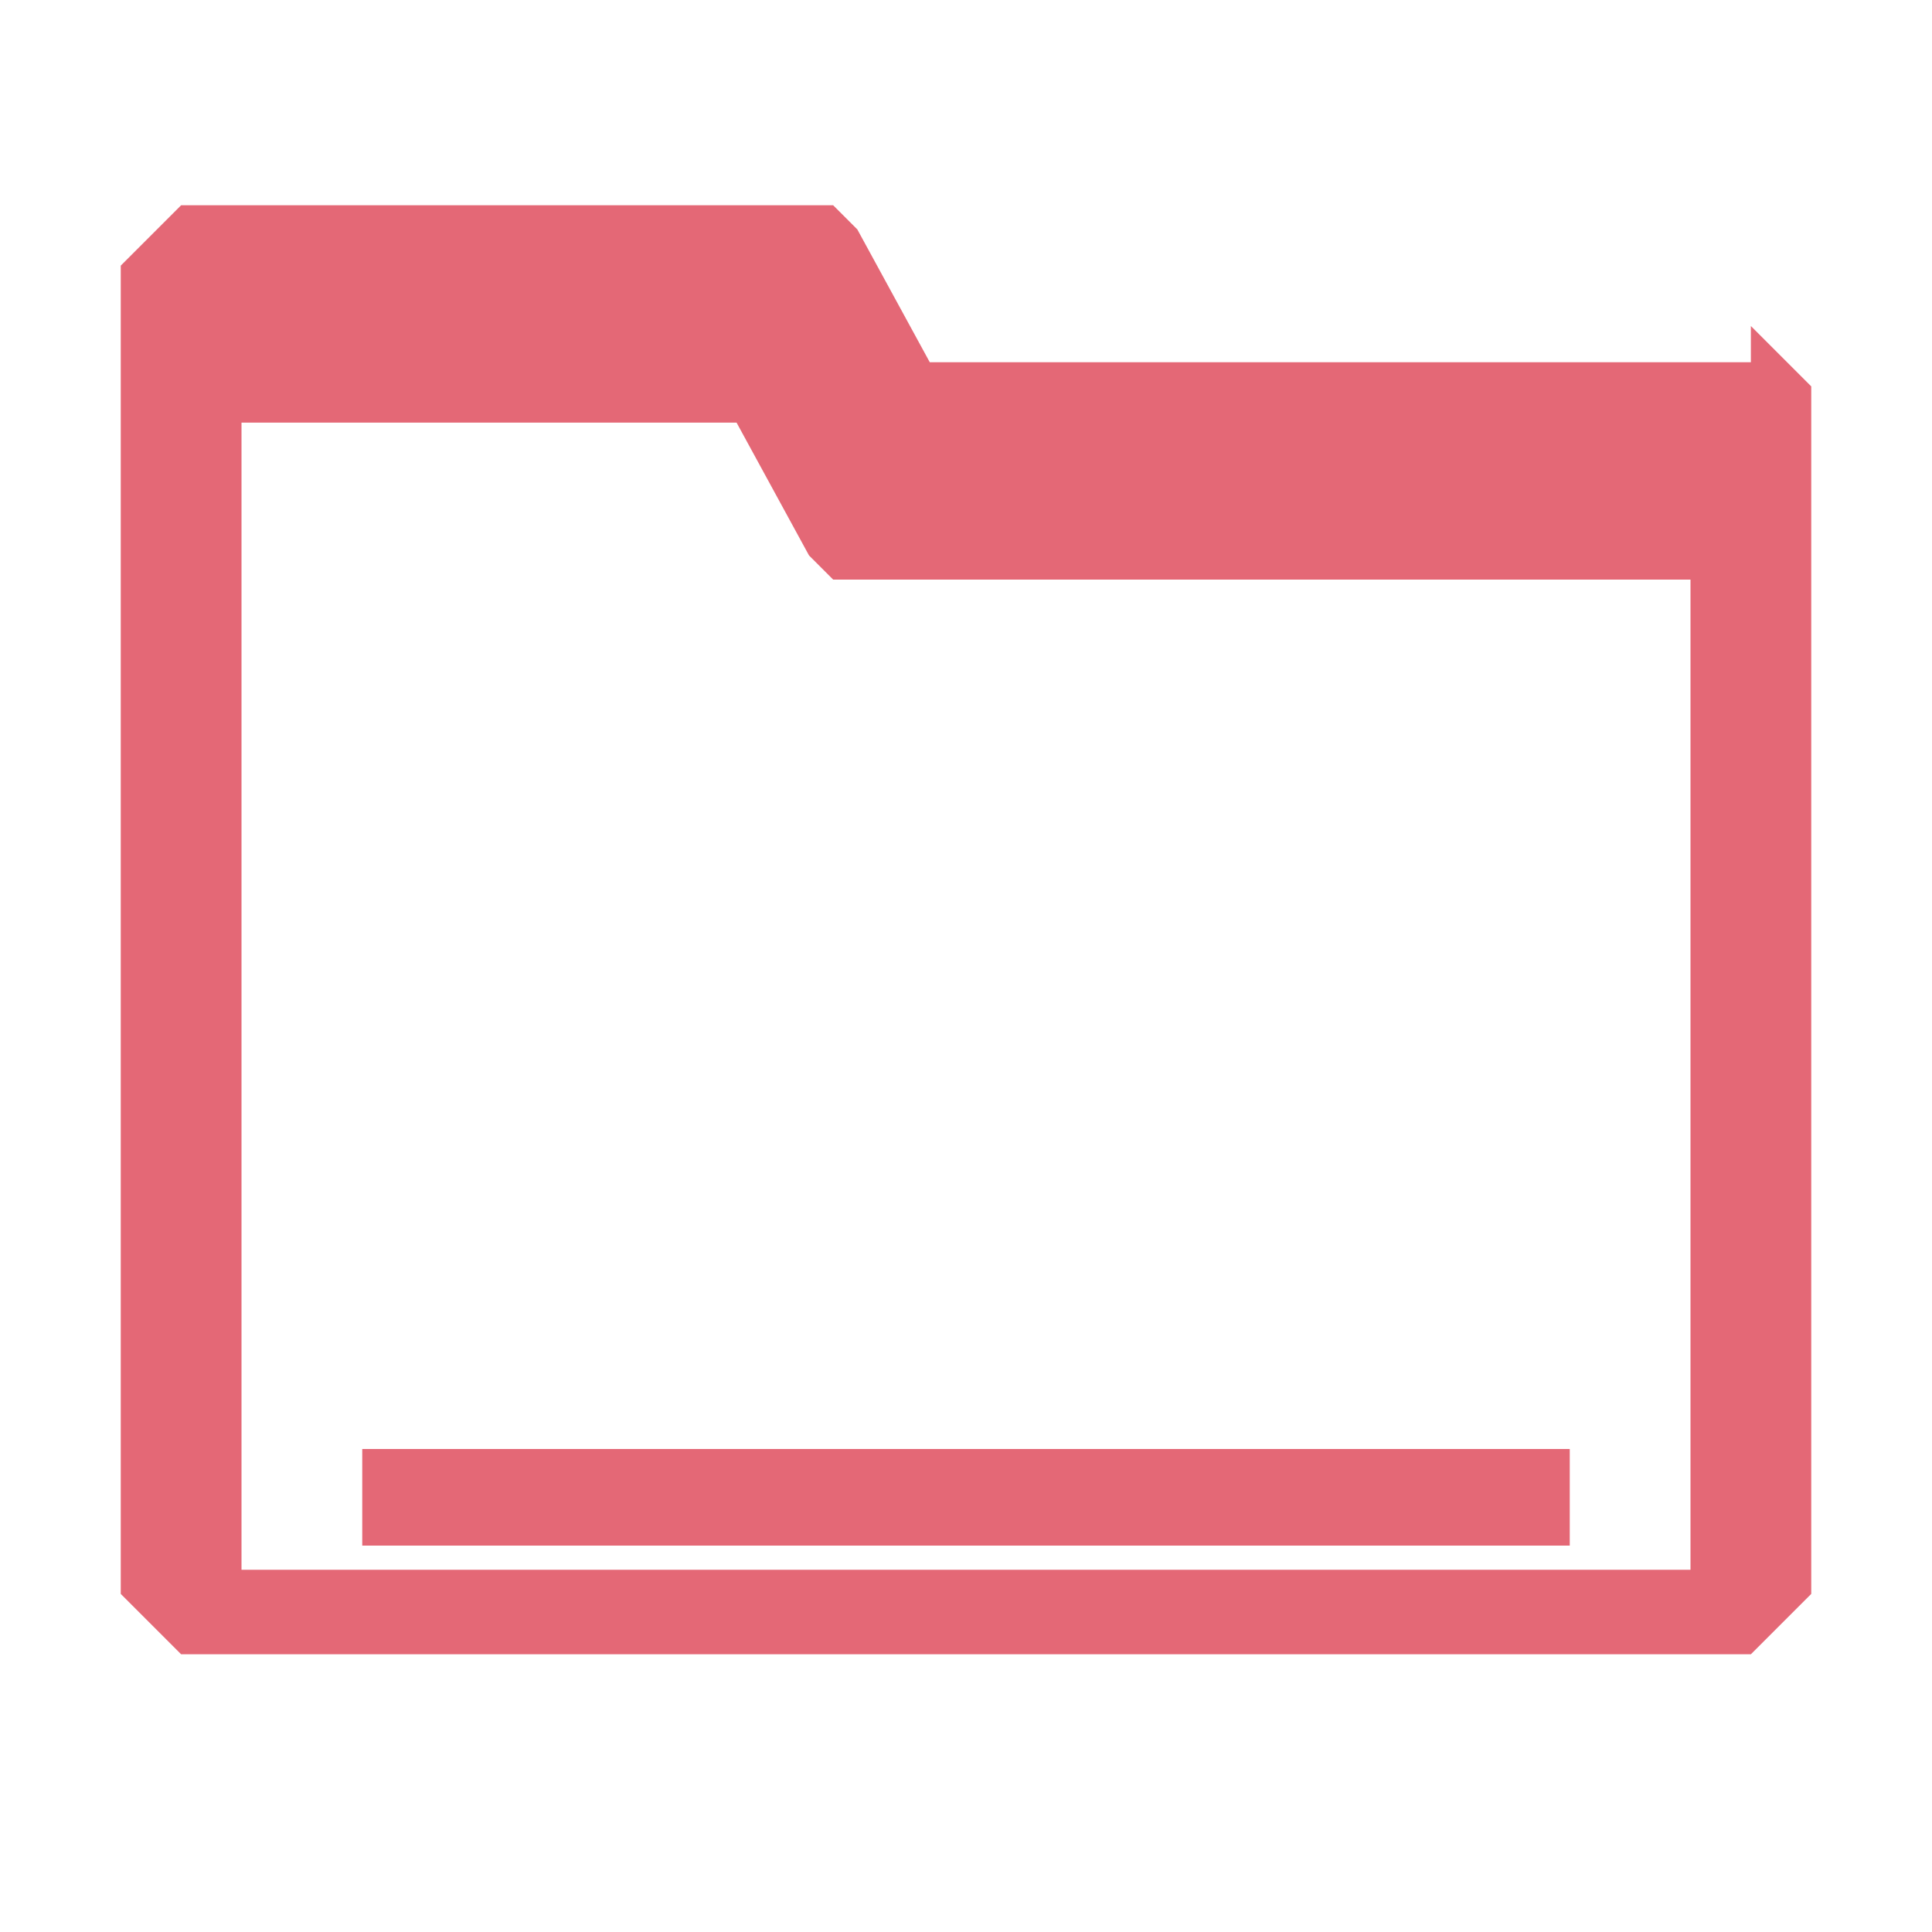
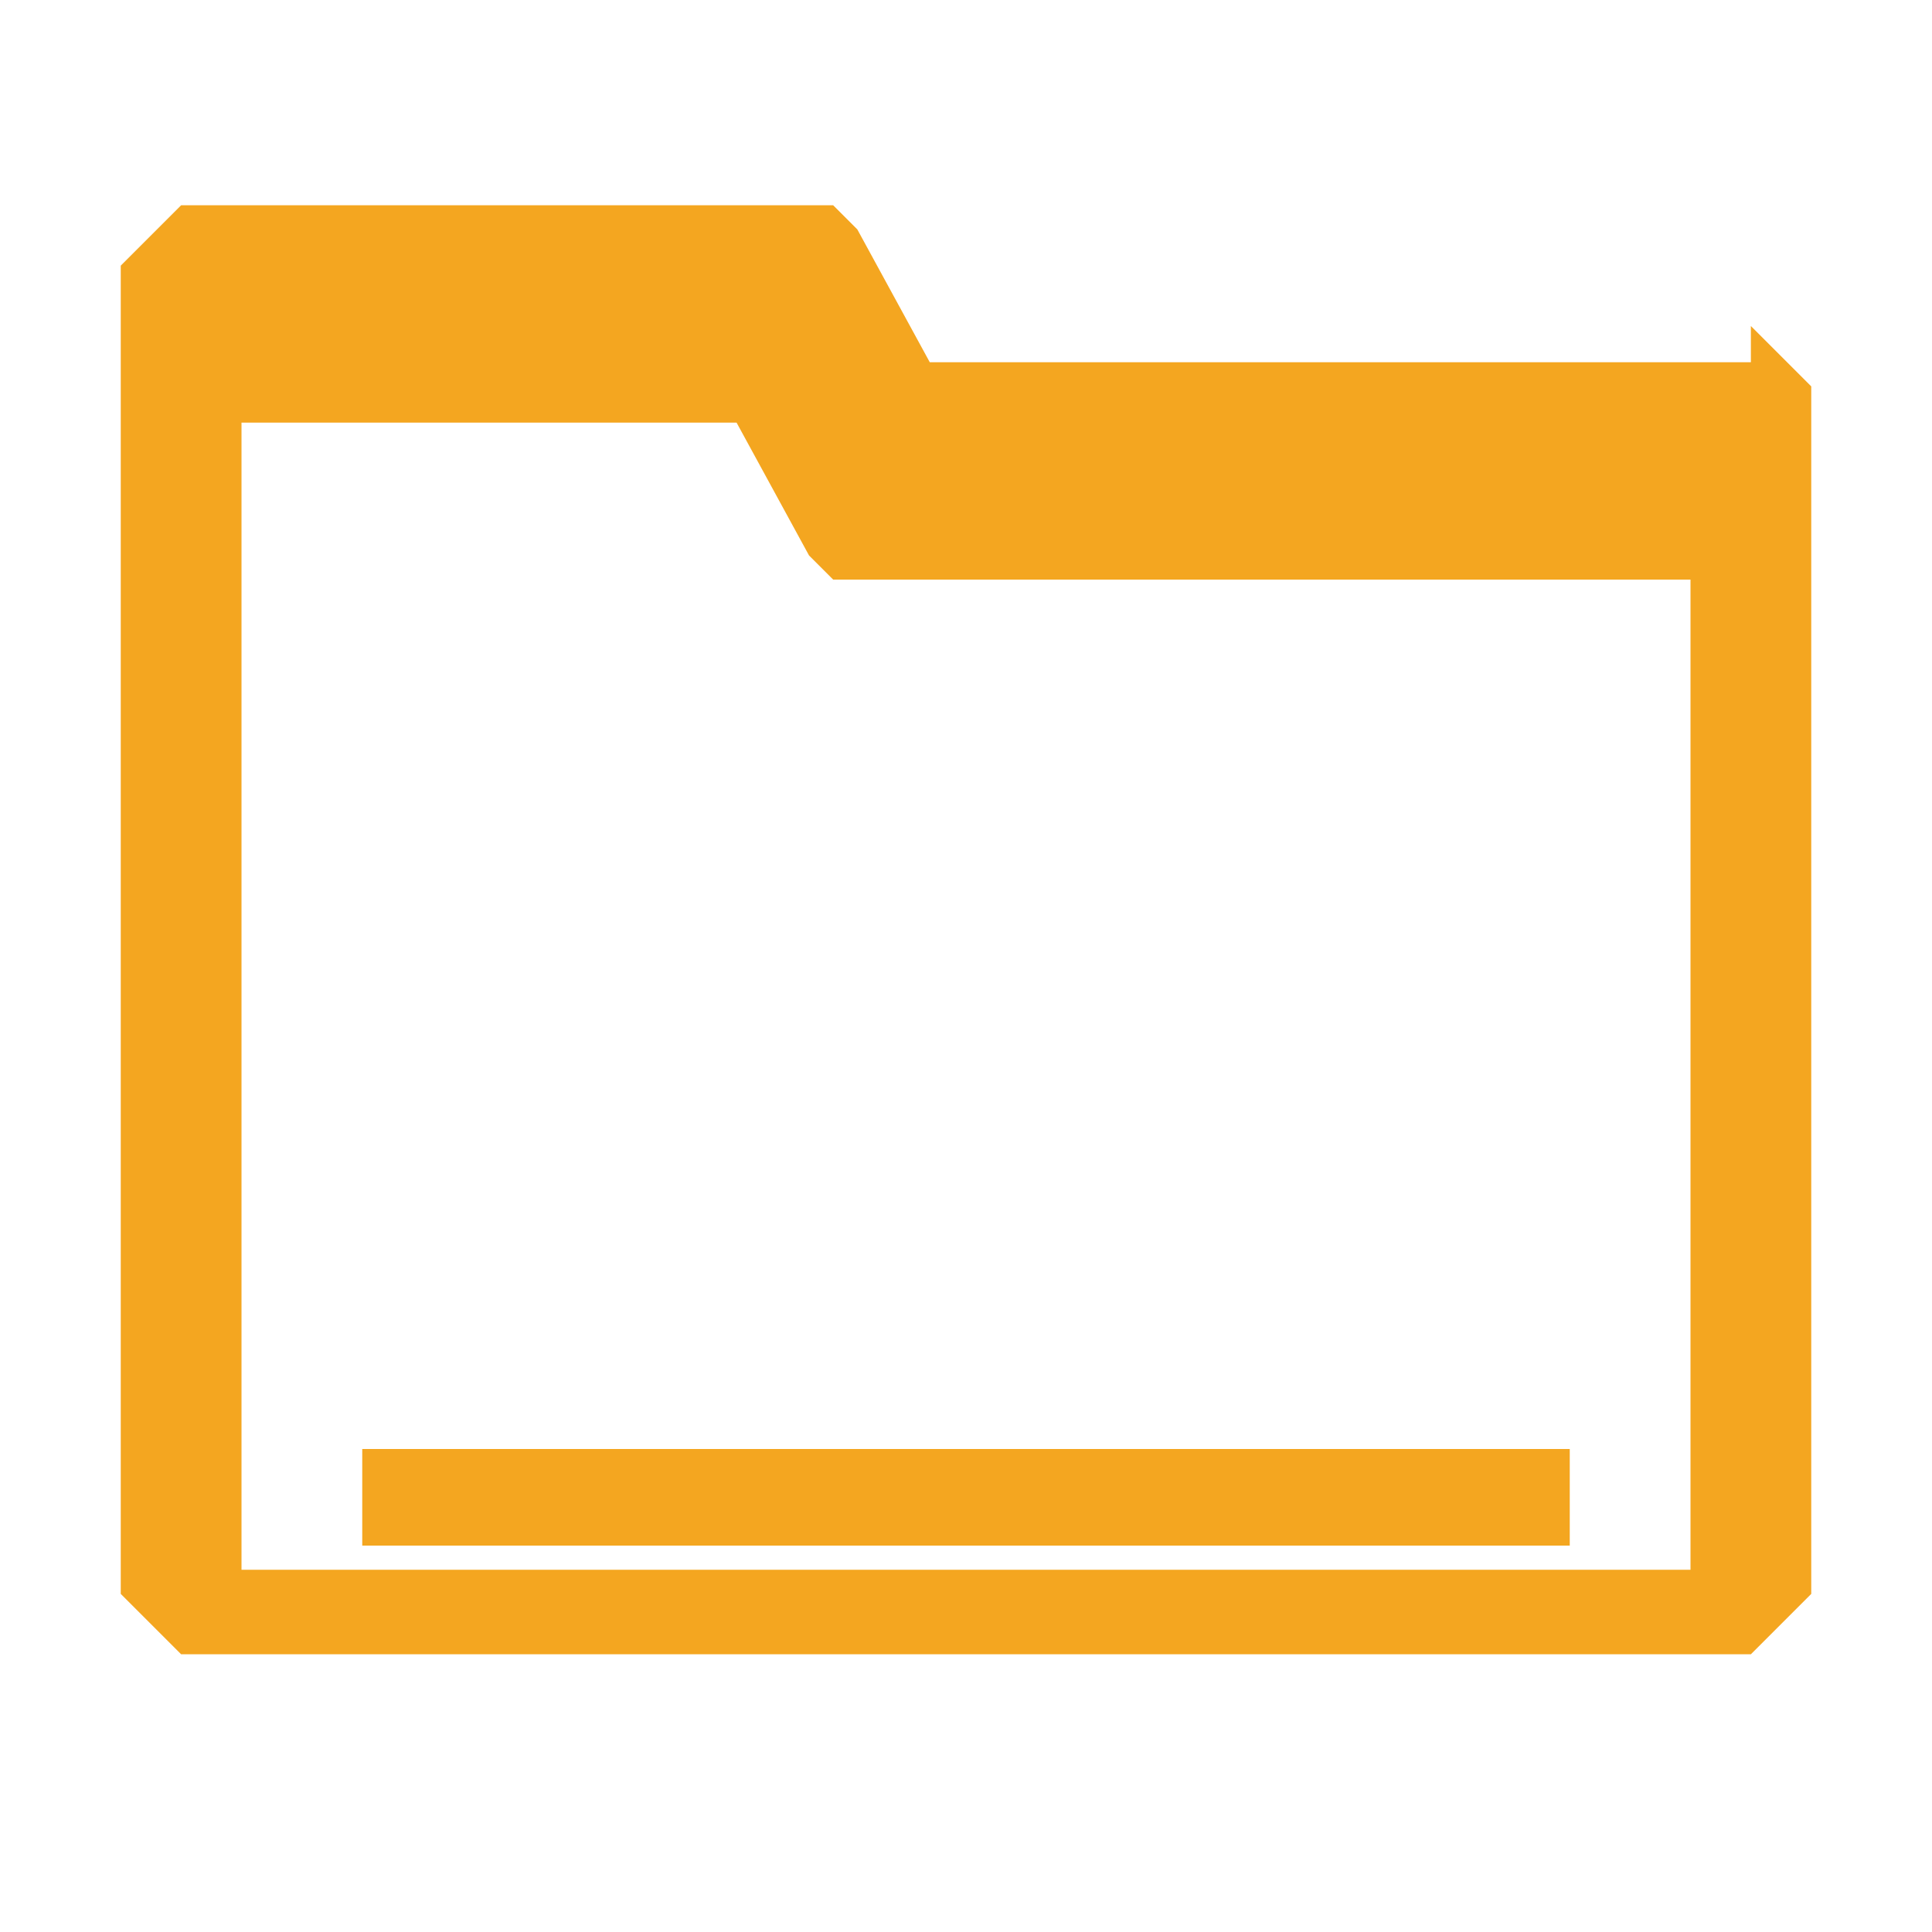
<svg xmlns="http://www.w3.org/2000/svg" viewBox="0 0 16 16" width="16" height="16">
-   <path fill="#e46876" d="M14.5 3H7.7l-.6-1.1-.2-.2H1.5l-.5.5v11l.5.5h13l.5-.5v-10l-.5-.5zM14 13H2V3.5h4.1l.6 1.1.2.2H14V13z" />
-   <path fill="#e46876" d="M3 12h10v.8H3z" />
+   <path fill="#f4a620" d="M14.5 3H7.7l-.6-1.1-.2-.2H1.5l-.5.5v11l.5.5h13l.5-.5v-10l-.5-.5zM14 13H2V3.5h4.1l.6 1.1.2.2H14V13z" />
+   <path fill="#f4a620" d="M3 12h10v.8H3z" />
</svg>
